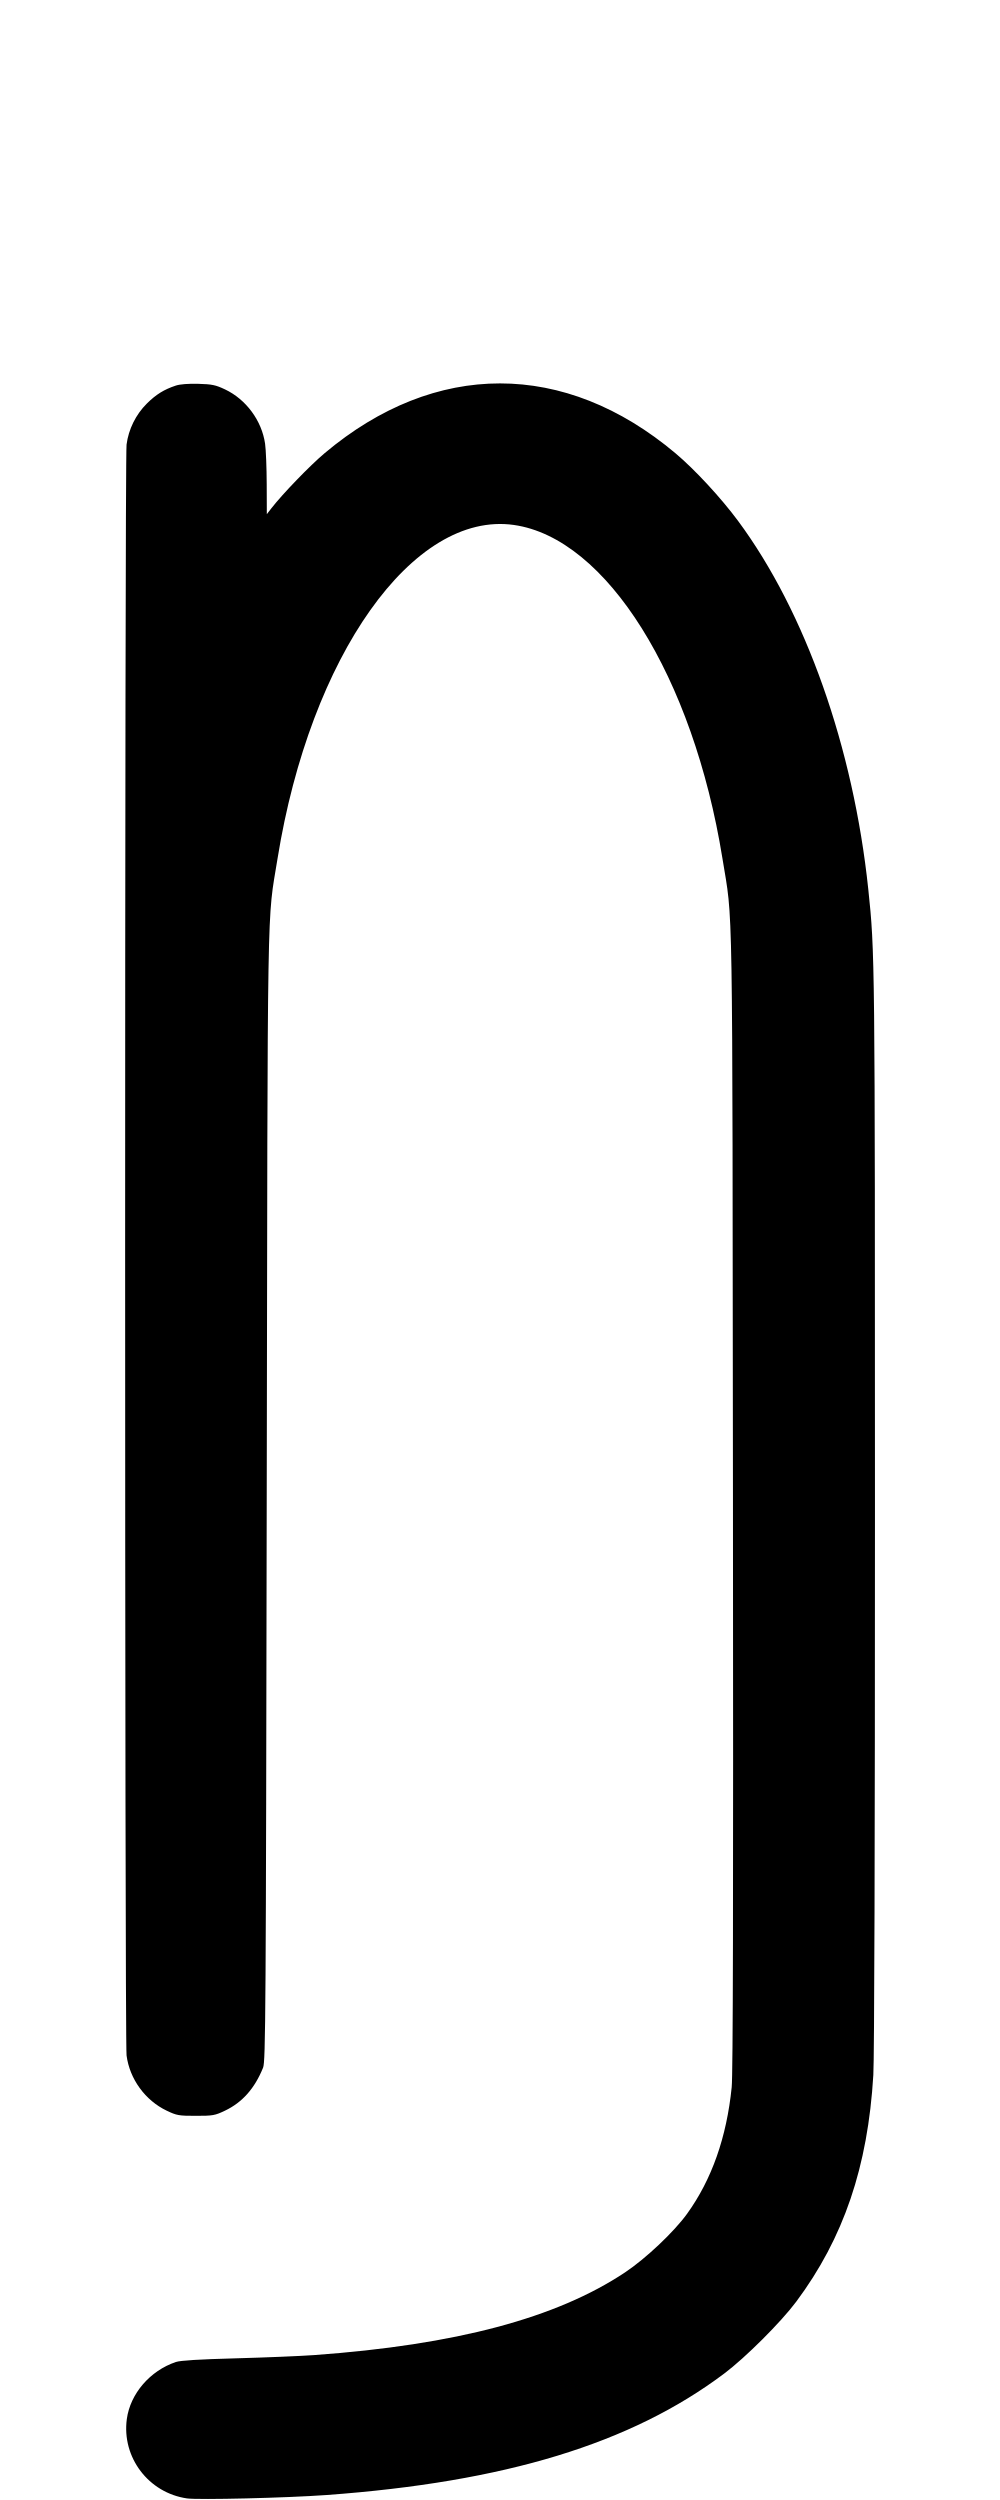
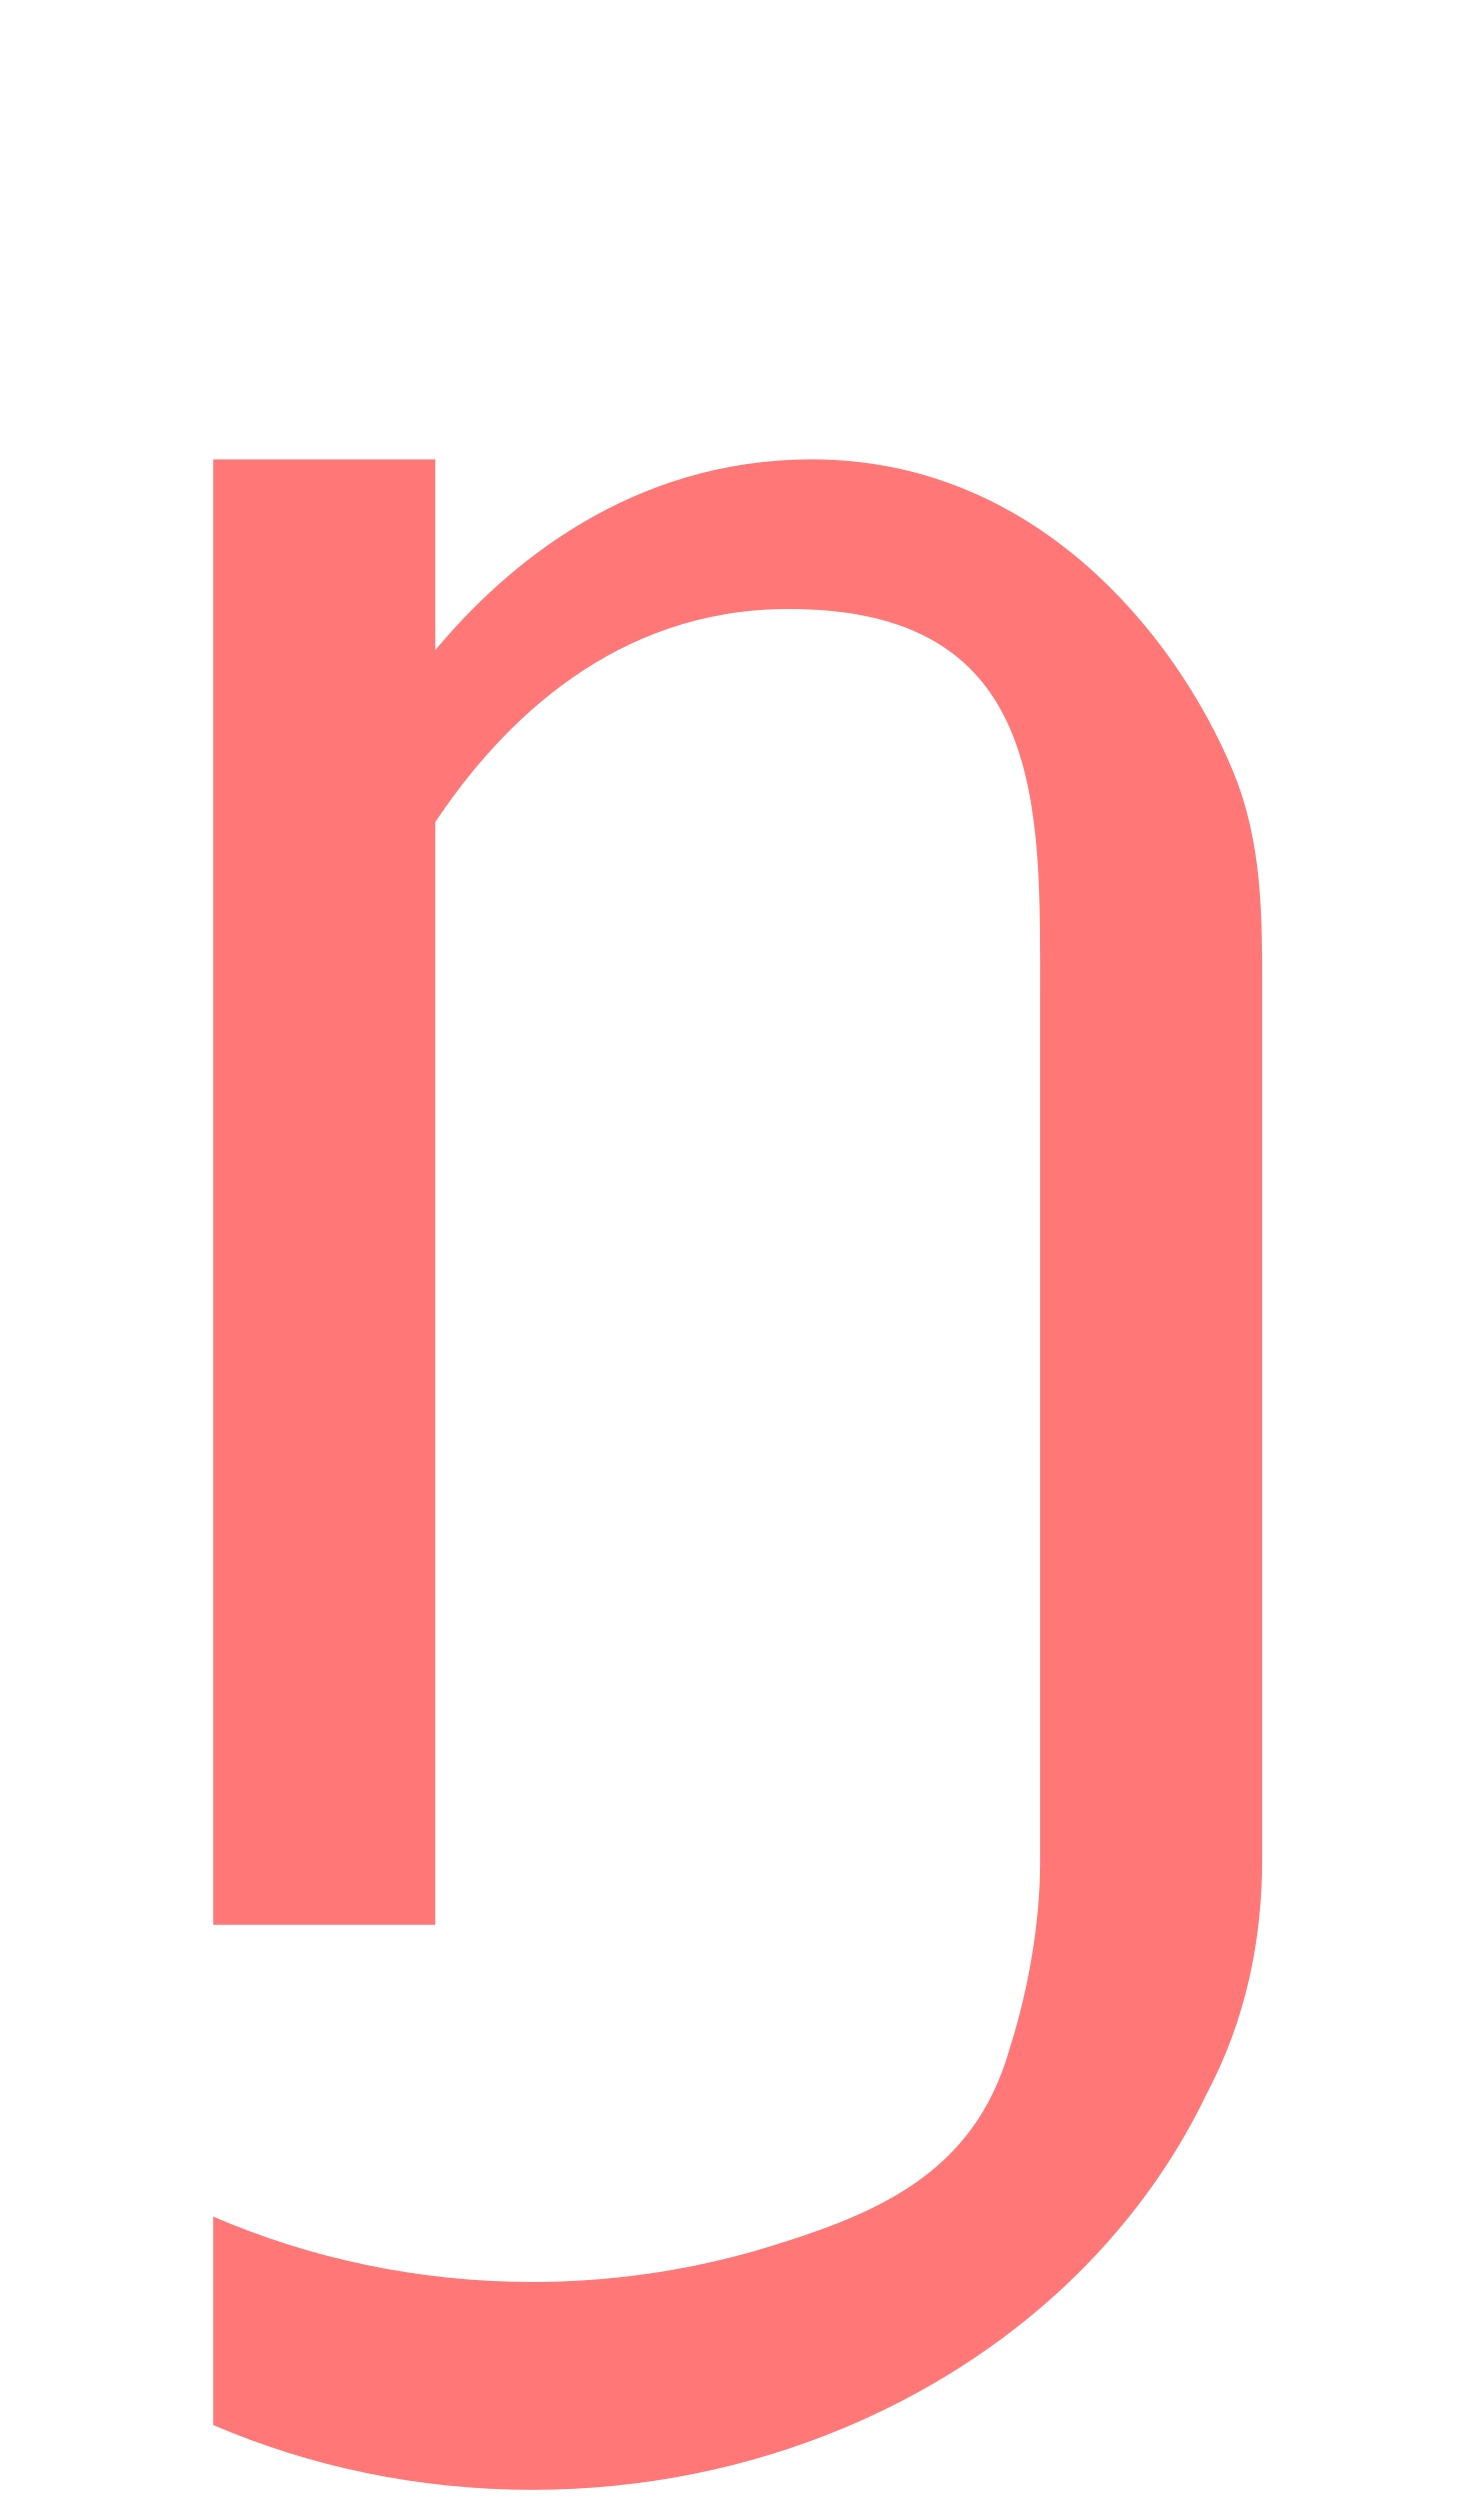
- <svg xmlns="http://www.w3.org/2000/svg" width="400" height="1000" viewBox="0 0 400 1000" version="1.1" id="svg5">
-   <path d="M70.333 154.231 C 65.608 155.795,62.414 157.777,58.736 161.429 C 54.339 165.794,51.413 171.713,50.623 177.839 C 49.864 183.727,49.864 816.273,50.623 822.161 C 51.836 831.571,58.070 840.159,66.667 844.264 C 70.701 846.191,71.506 846.333,78.333 846.333 C 85.161 846.333,85.965 846.191,90.000 844.264 C 96.942 840.949,101.885 835.367,105.232 827.065 C 106.246 824.550,106.362 806.418,106.690 598.667 C 107.082 350.466,106.752 369.839,111.032 343.333 C 124.123 262.268,165.240 204.261,205.553 209.984 C 242.568 215.238,277.231 270.651,288.968 343.333 C 293.263 369.934,292.937 350.068,293.184 600.333 C 293.344 762.059,293.198 829.752,292.677 834.893 C 290.647 854.942,284.716 871.778,274.859 885.474 C 269.648 892.715,258.308 903.436,250.034 908.945 C 222.523 927.259,182.402 937.934,125.667 942.033 C 120.167 942.430,106.067 943.014,94.333 943.331 C 79.596 943.729,72.176 944.185,70.333 944.805 C 60.019 948.279,52.102 957.487,50.729 967.608 C 48.649 982.936,59.416 997.144,74.796 999.364 C 79.323 1000.018,114.802 999.158,130.527 998.014 C 202.108 992.805,252.352 977.469,289.667 949.439 C 298.167 943.054,312.407 928.842,318.496 920.667 C 337.458 895.208,347.134 866.756,349.331 830.000 C 349.739 823.173,349.987 737.699,349.985 604.667 C 349.981 381.925,349.970 380.961,347.309 355.667 C 341.339 298.931,322.207 244.816,295.236 208.377 C 288.400 199.141,277.897 187.790,270.187 181.306 C 225.907 144.064,174.109 144.048,129.864 181.263 C 123.967 186.223,113.011 197.562,108.531 203.342 L 106.729 205.667 106.685 193.667 C 106.660 187.067,106.366 179.775,106.032 177.463 C 104.698 168.237,98.420 159.737,90.000 155.757 C 86.259 153.988,84.801 153.684,79.333 153.529 C 75.390 153.417,71.994 153.682,70.333 154.231 " stroke="none" fill-rule="evenodd" fill="black" />
+ <svg xmlns="http://www.w3.org/2000/svg" width="590.212" height="1000.448" viewBox="0 0 590.212 1000.448" version="1.1" id="svg5">
+   <defs id="defs1" />
+   <path id="path15" style="fill:#ff0000;fill-opacity:0.533;stroke:none;stroke-width:111.059" d="M 85.33,183.834 V 770.271 H 174.191 V 328.994 c 26.921,-40.425 72.132,-84.891 140.377,-85.284 104.696,-0.604 101.66,79.472 101.66,155.038 v 299.517 47.405 c 0,22.476 -4.377,49.564 -12.067,73.756 -14.491,51.682 -55.013,67.397 -102.496,81.478 -28.074,7.962 -57.9,12.305 -88.719,12.295 -45.515,-0.015 -88.867,-9.426 -127.616,-26.153 v 83.406 c 38.59,16.583 81.866,25.929 127.616,25.93 44.389,3e-4 86.429,-8.822 124.139,-24.488 8.2e-4,10e-4 0.041,0.072 0.041,0.072 l 0.105,-0.134 c 33.601,-13.979 63.771,-33.378 88.954,-57.038 23.745,-22.31 43.07,-48.353 56.773,-77.029 15.514,-29.298 22.131,-61.153 22.131,-93.673 V 698.264 396.856 c 0,-30.528 0.186,-60.098 -12.013,-89.076 -22.645,-53.788 -78.696,-123.946 -168.16,-123.946 -72.627,0 -122.428,42.436 -150.725,76.323 v -76.323 z" />
</svg>
